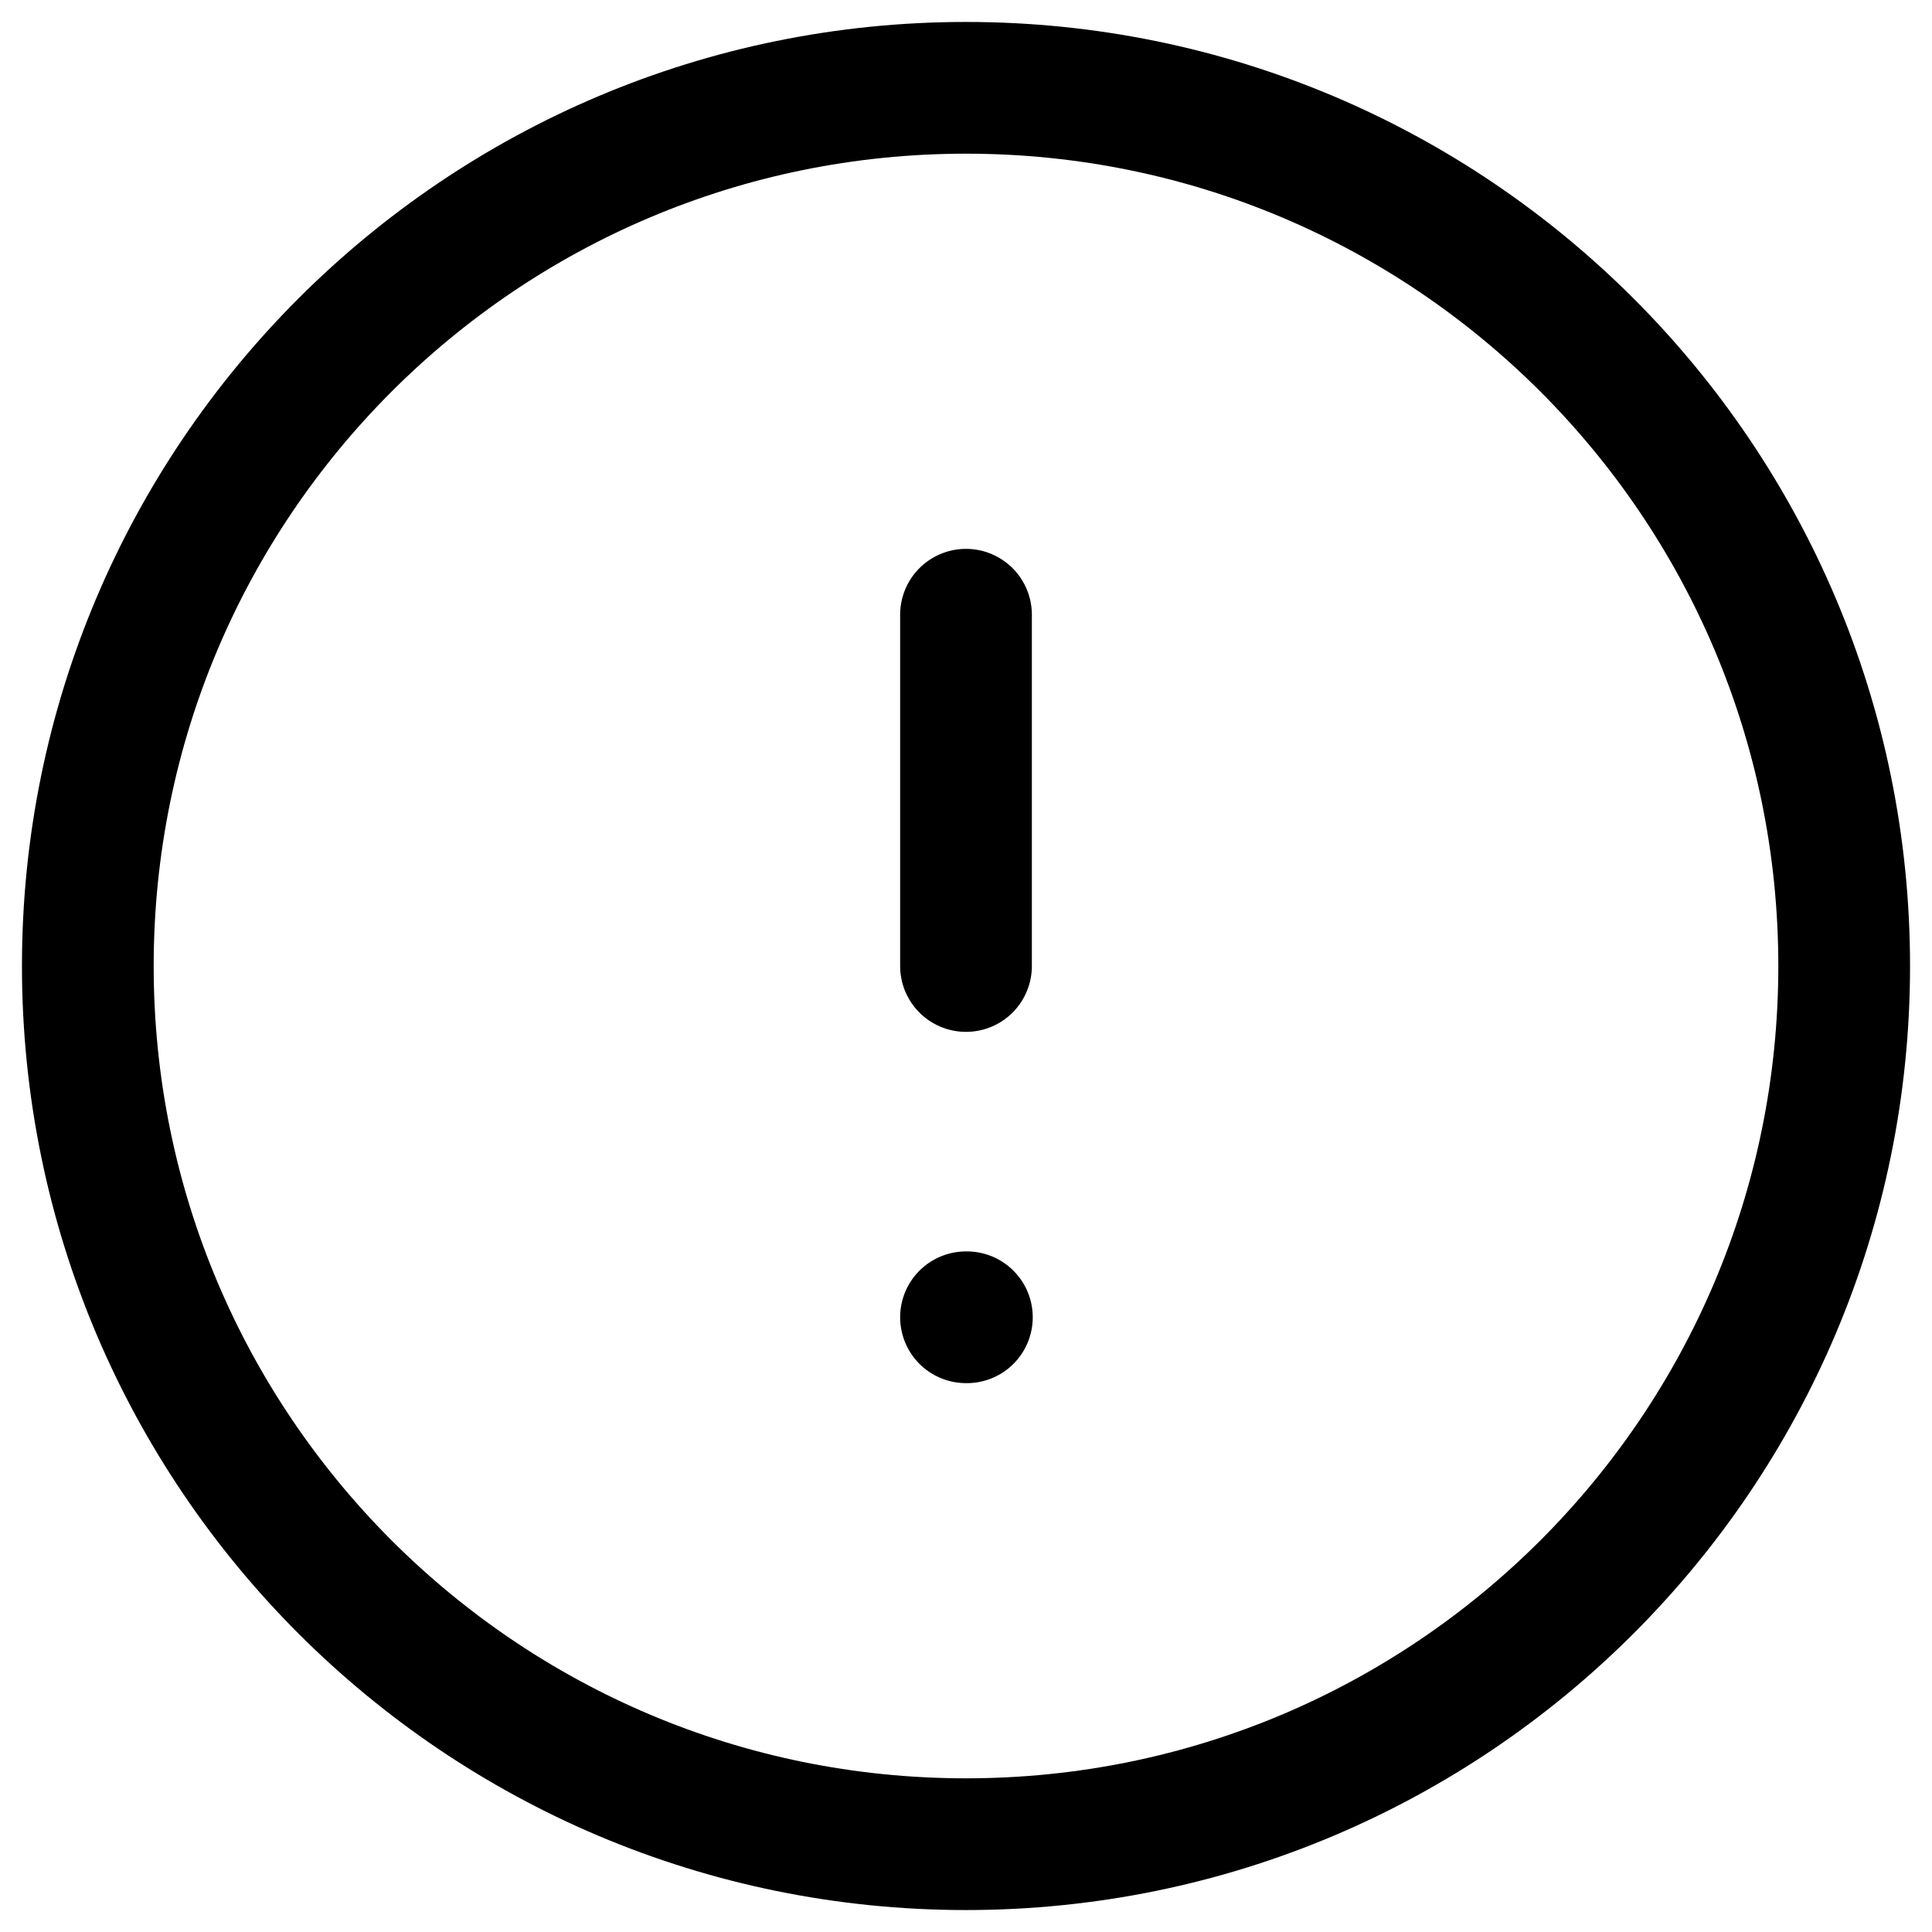
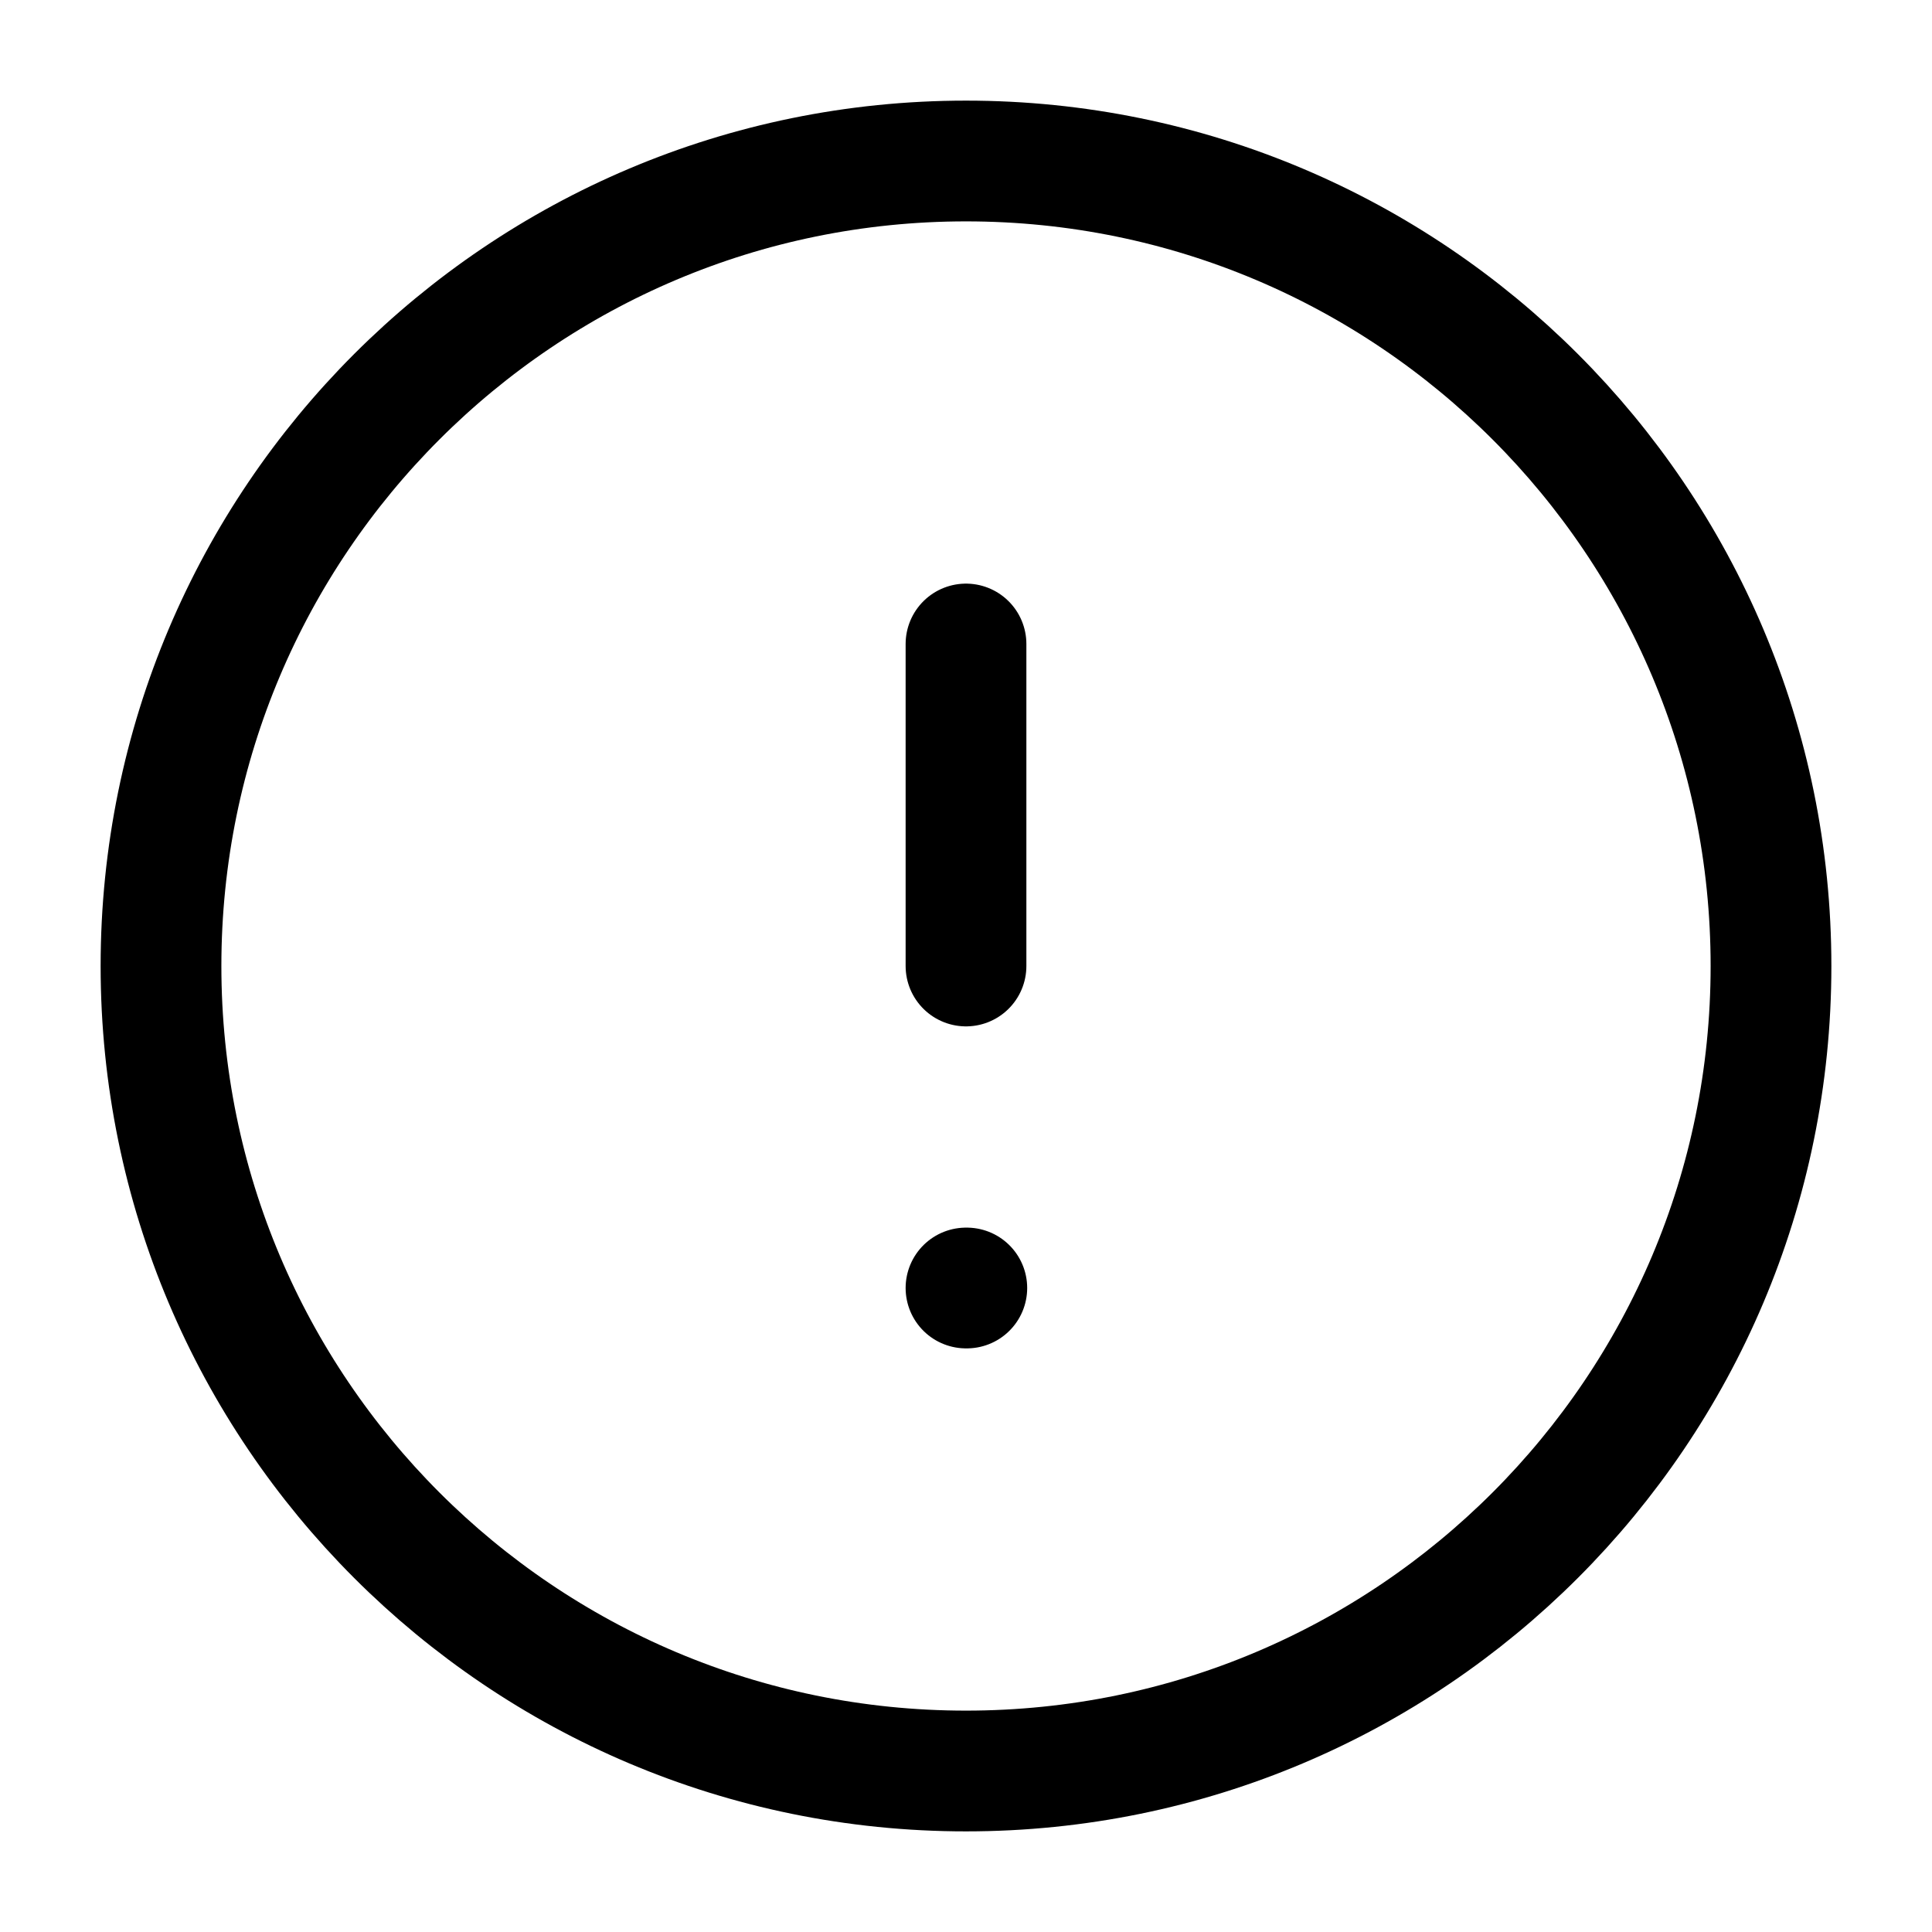
- <svg xmlns="http://www.w3.org/2000/svg" width="22" height="22" viewBox="0 0 22 22" fill="none">
-   <path d="M11 7V11M11 15H11.01M21 11C21 16.523 16.523 21 11 21C5.477 21 1 16.523 1 11C1 5.477 5.477 1 11 1C16.523 1 21 5.477 21 11Z" stroke="black" stroke-width="1.5" stroke-linecap="round" stroke-linejoin="round" />
+ <svg xmlns="http://www.w3.org/2000/svg" width="24" height="24" viewBox="0 0 24 24" fill="none">
+   <path d="M12 8V12M12 16H12.01M22 12C22 17.523 17.523 22 12 22C6.477 22 2 17.523 2 12C2 6.477 6.477 2 12 2C17.523 2 22 6.477 22 12Z" stroke="black" stroke-width="1.5" stroke-linecap="round" stroke-linejoin="round" />
</svg>
